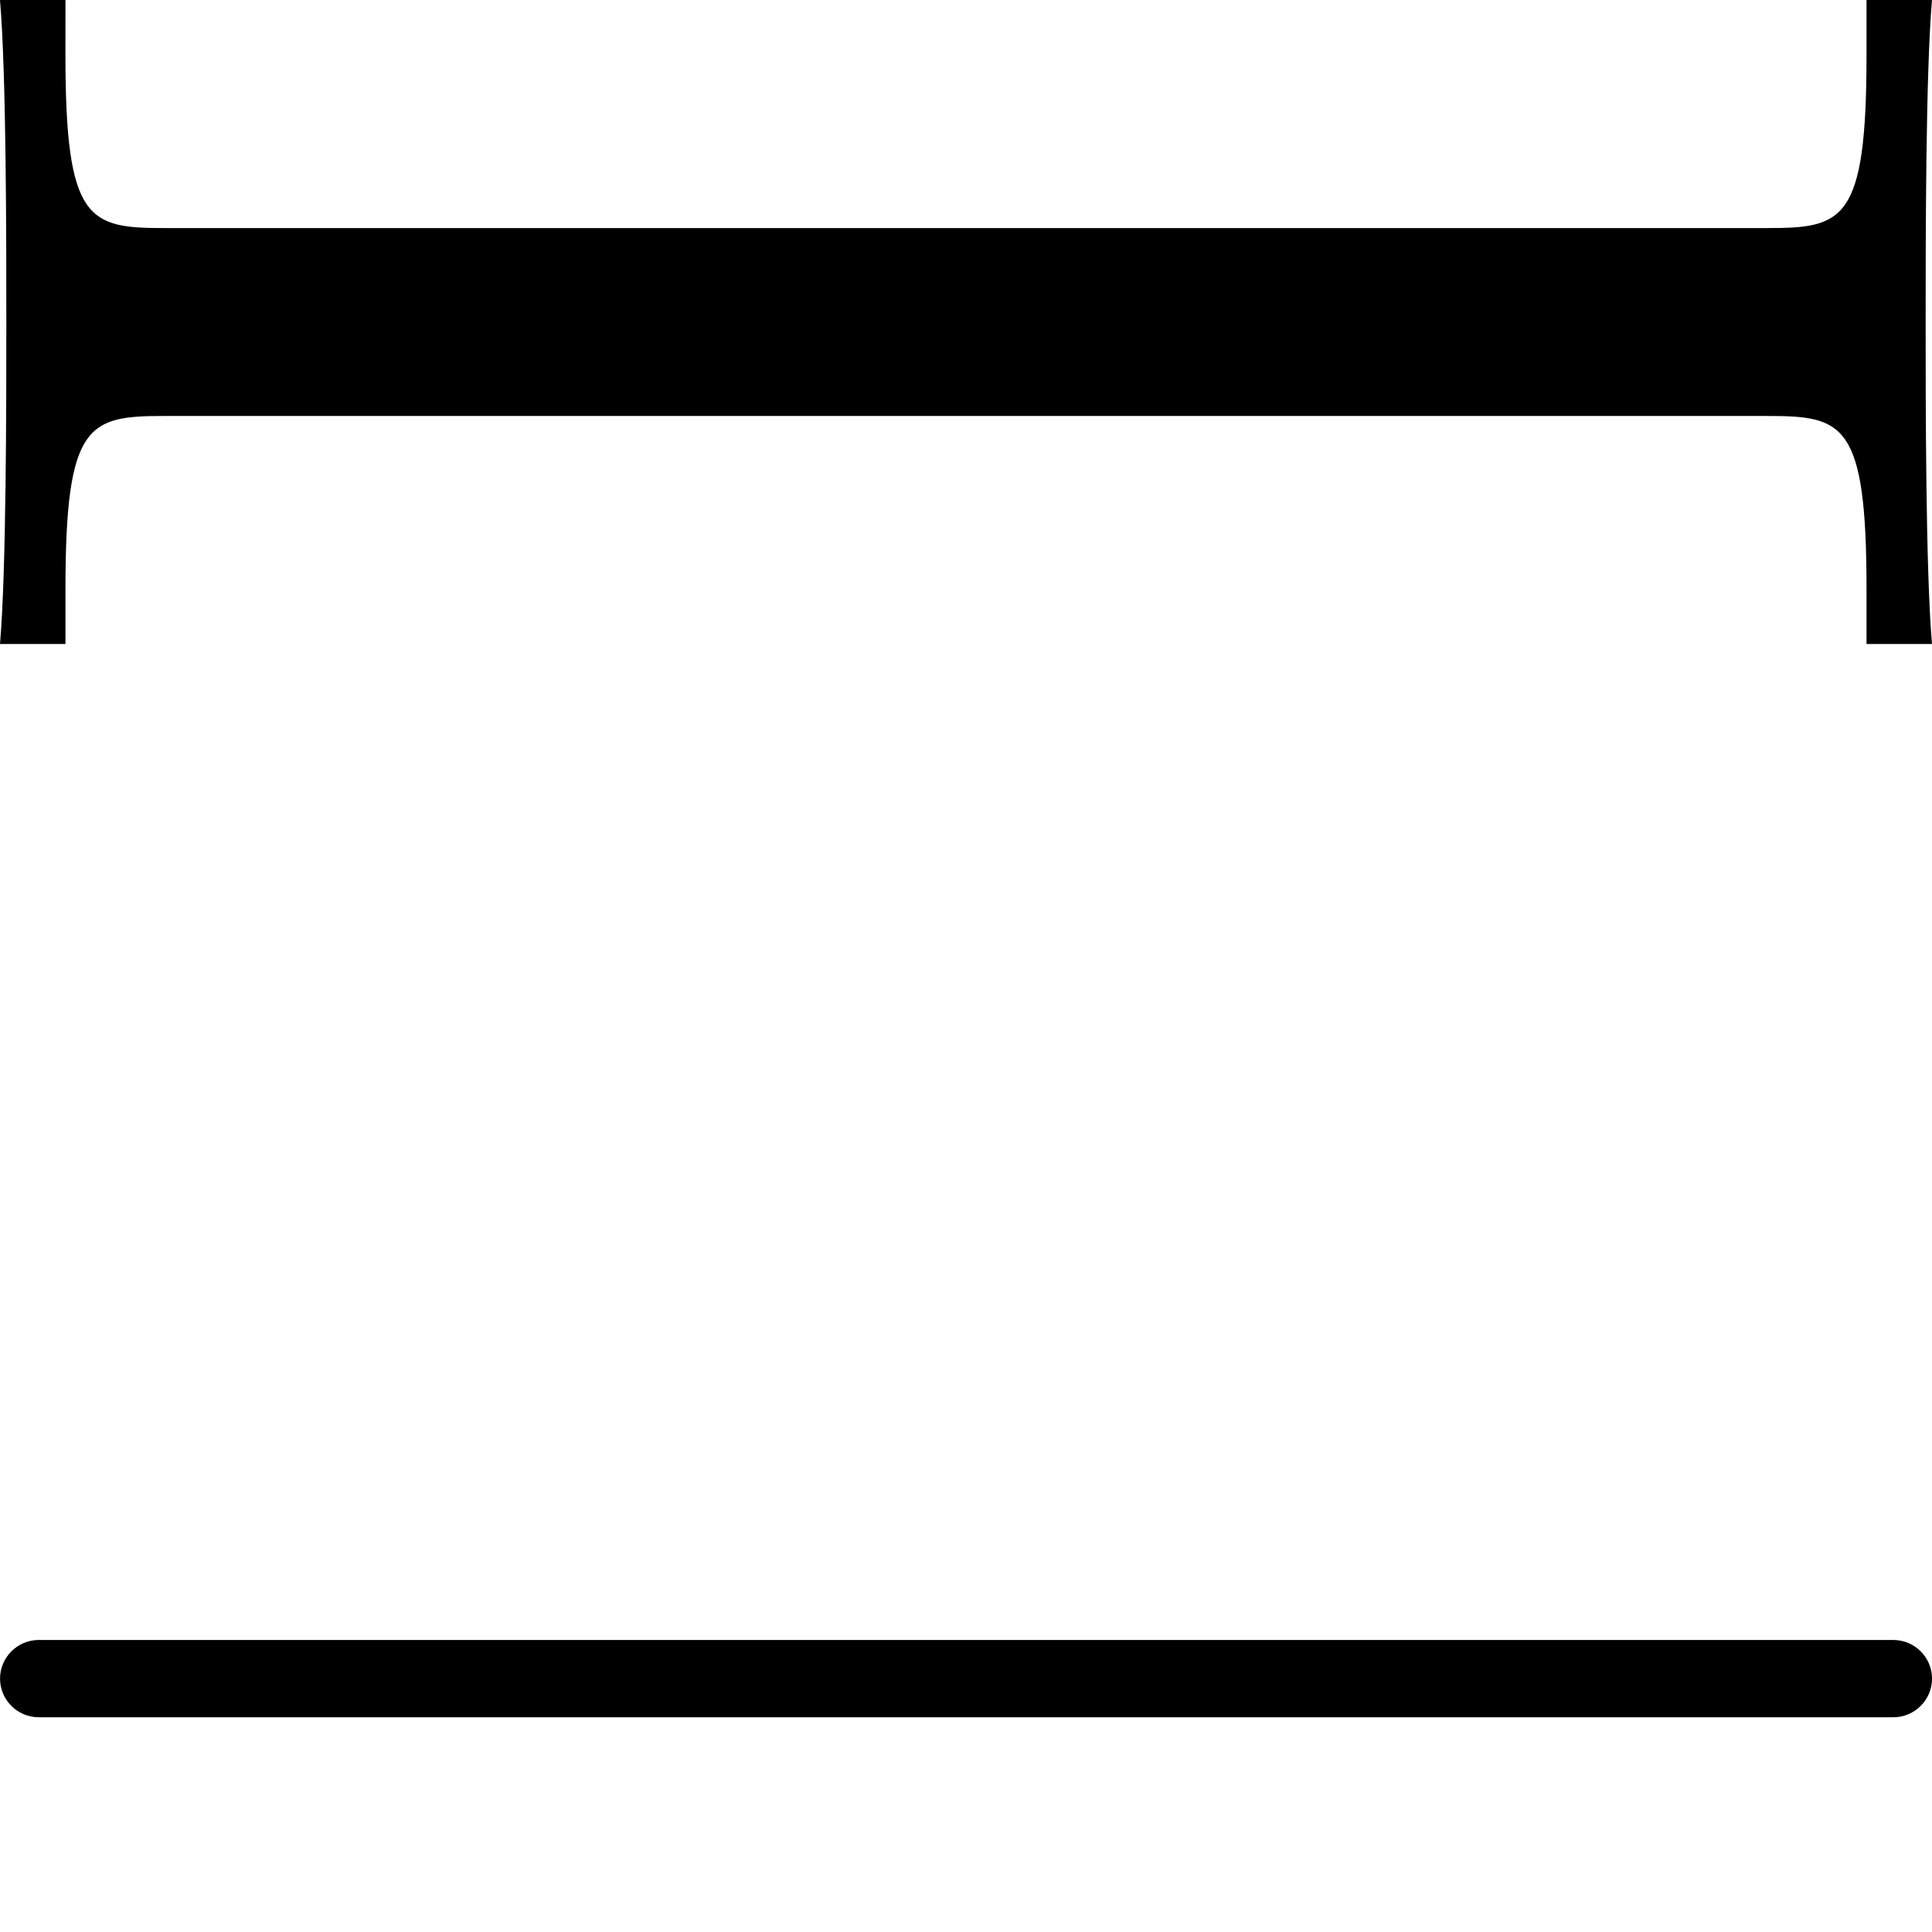
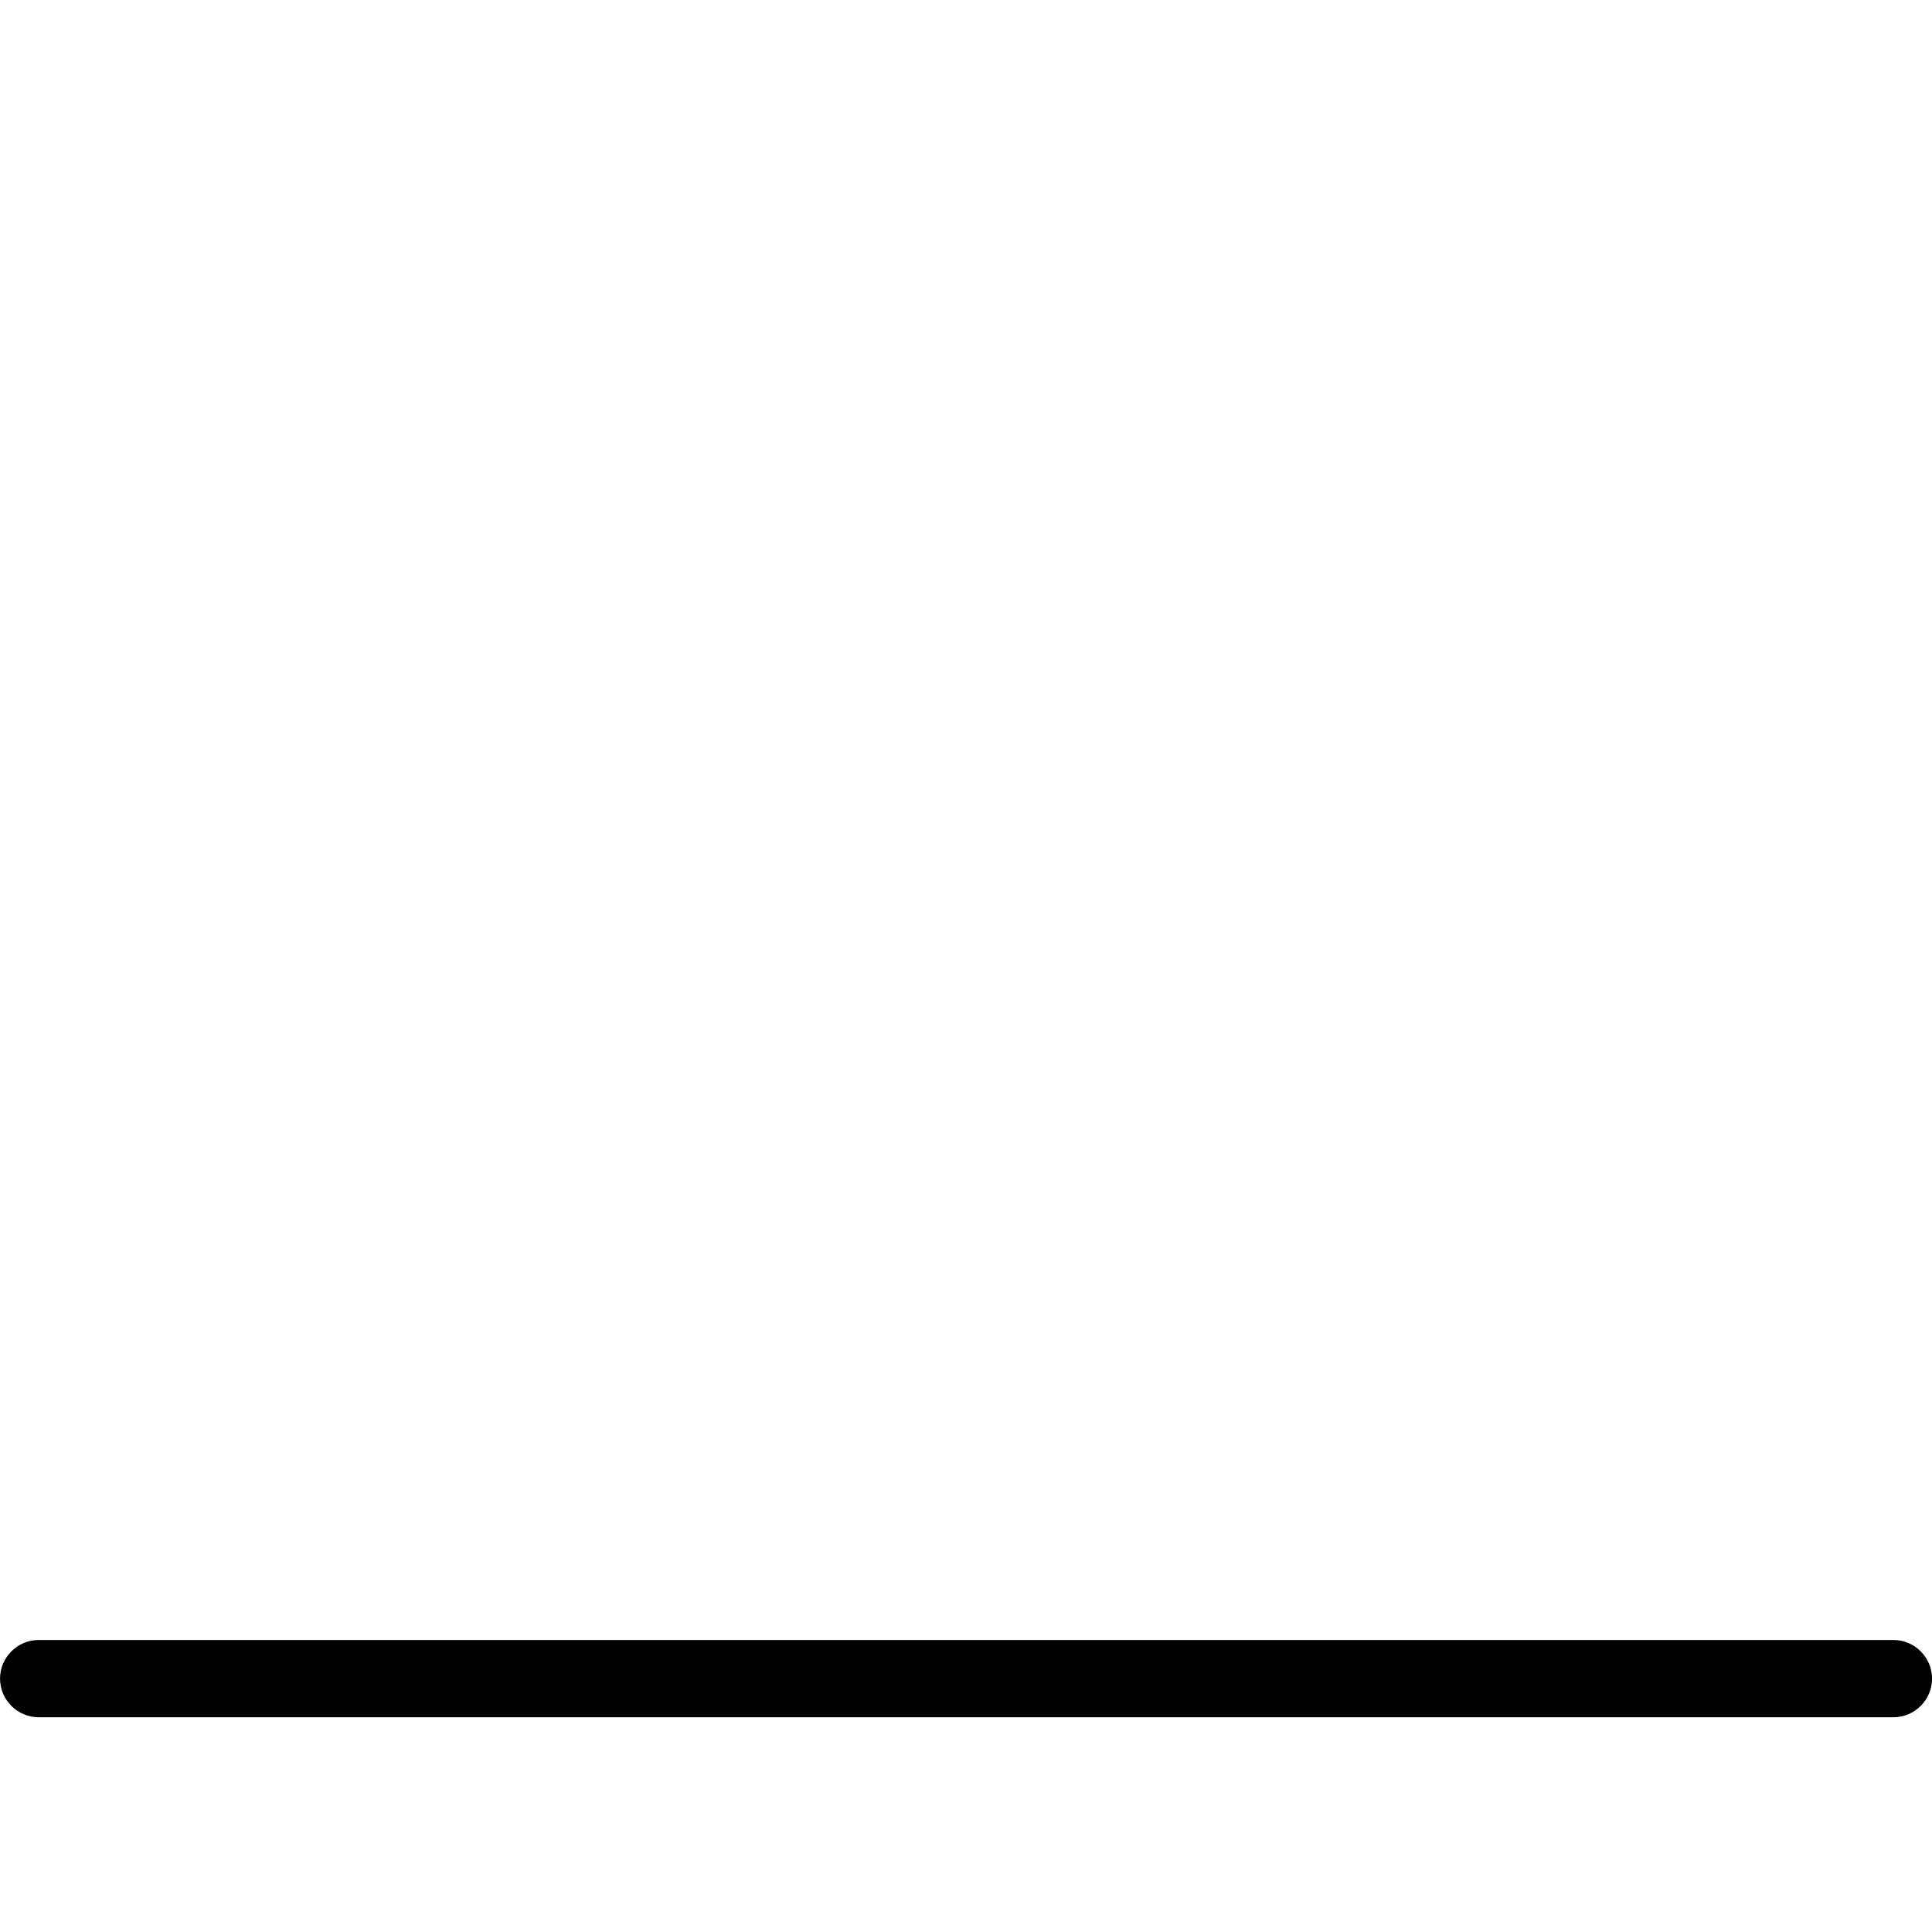
<svg xmlns="http://www.w3.org/2000/svg" width="90" height="90" id="svg4293" version="1.1">
  <defs id="defs4295" />
  <g id="layer1" transform="translate(0,26)">
-     <g id="g4332" style="font-size:98.361px;font-style:normal;font-variant:normal;font-weight:normal;font-stretch:normal;line-height:125%;letter-spacing:0px;word-spacing:0px;fill:#000000;fill-opacity:1;stroke:none;font-family:Latin Modern Roman;-inkscape-font-specification:Latin Modern Roman" transform="matrix(0,1,-1,0,0,-60)">
-       <path id="path4334" d="m 64,0 0,-3.049 -2.557,0 c -1.943,0 -3.418,-0.068 -4.538,-0.224 -1.12,-0.157 -1.886,-0.403 -2.408,-0.759 -0.523,-0.357 -0.802,-0.824 -0.951,-1.423 -0.149,-0.599 -0.168,-1.331 -0.168,-2.216 l 0,-12.959 -1e-6,-35.779 0,-12.959 0,-12.959 c 0,-3.541 0.295,-4.623 8.066,-4.623 l 2.557,0 0,-3.049 c -3.443,0.295 -11.213,0.295 -14.951,0.295 -3.836,0 -11.607,0 -15.049,-0.295 l 0,3.049 2.557,0 c 7.77,0 8.066,1.082 8.066,4.623 l 0,12.959 0,12.959 1e-6,35.779 0,12.959 c 0,3.541 -0.295,4.623 -8.066,4.623 L 34,-3.049 34,0 c 3.443,-0.295 11.213,-0.295 14.951,-0.295 3.836,0 11.607,0 15.049,0.295" />
-     </g>
    <g transform="matrix(0,9,-9,0,-59.14637,-318.0273)" style="font-size:10px;font-style:normal;font-variant:normal;font-weight:normal;font-stretch:normal;line-height:125%;letter-spacing:0px;word-spacing:0px;fill:#000000;fill-opacity:1;stroke:none;font-family:Latin Modern Roman;-inkscape-font-specification:Latin Modern Roman" id="text4541">
      <path d="m 41.336,-6.772 0,-9.6 c 0,-0.11 -0.09,-0.2 -0.2,-0.2 -0.11,0 -0.2,0.09 -0.2,0.2 l 0,9.6 c 0,0.11 0.09,0.2 0.2,0.2 0.11,0 0.2,-0.09 0.2,-0.2" style="font-family:Latin Modern Math;-inkscape-font-specification:Latin Modern Math" id="path4546" />
    </g>
  </g>
</svg>
